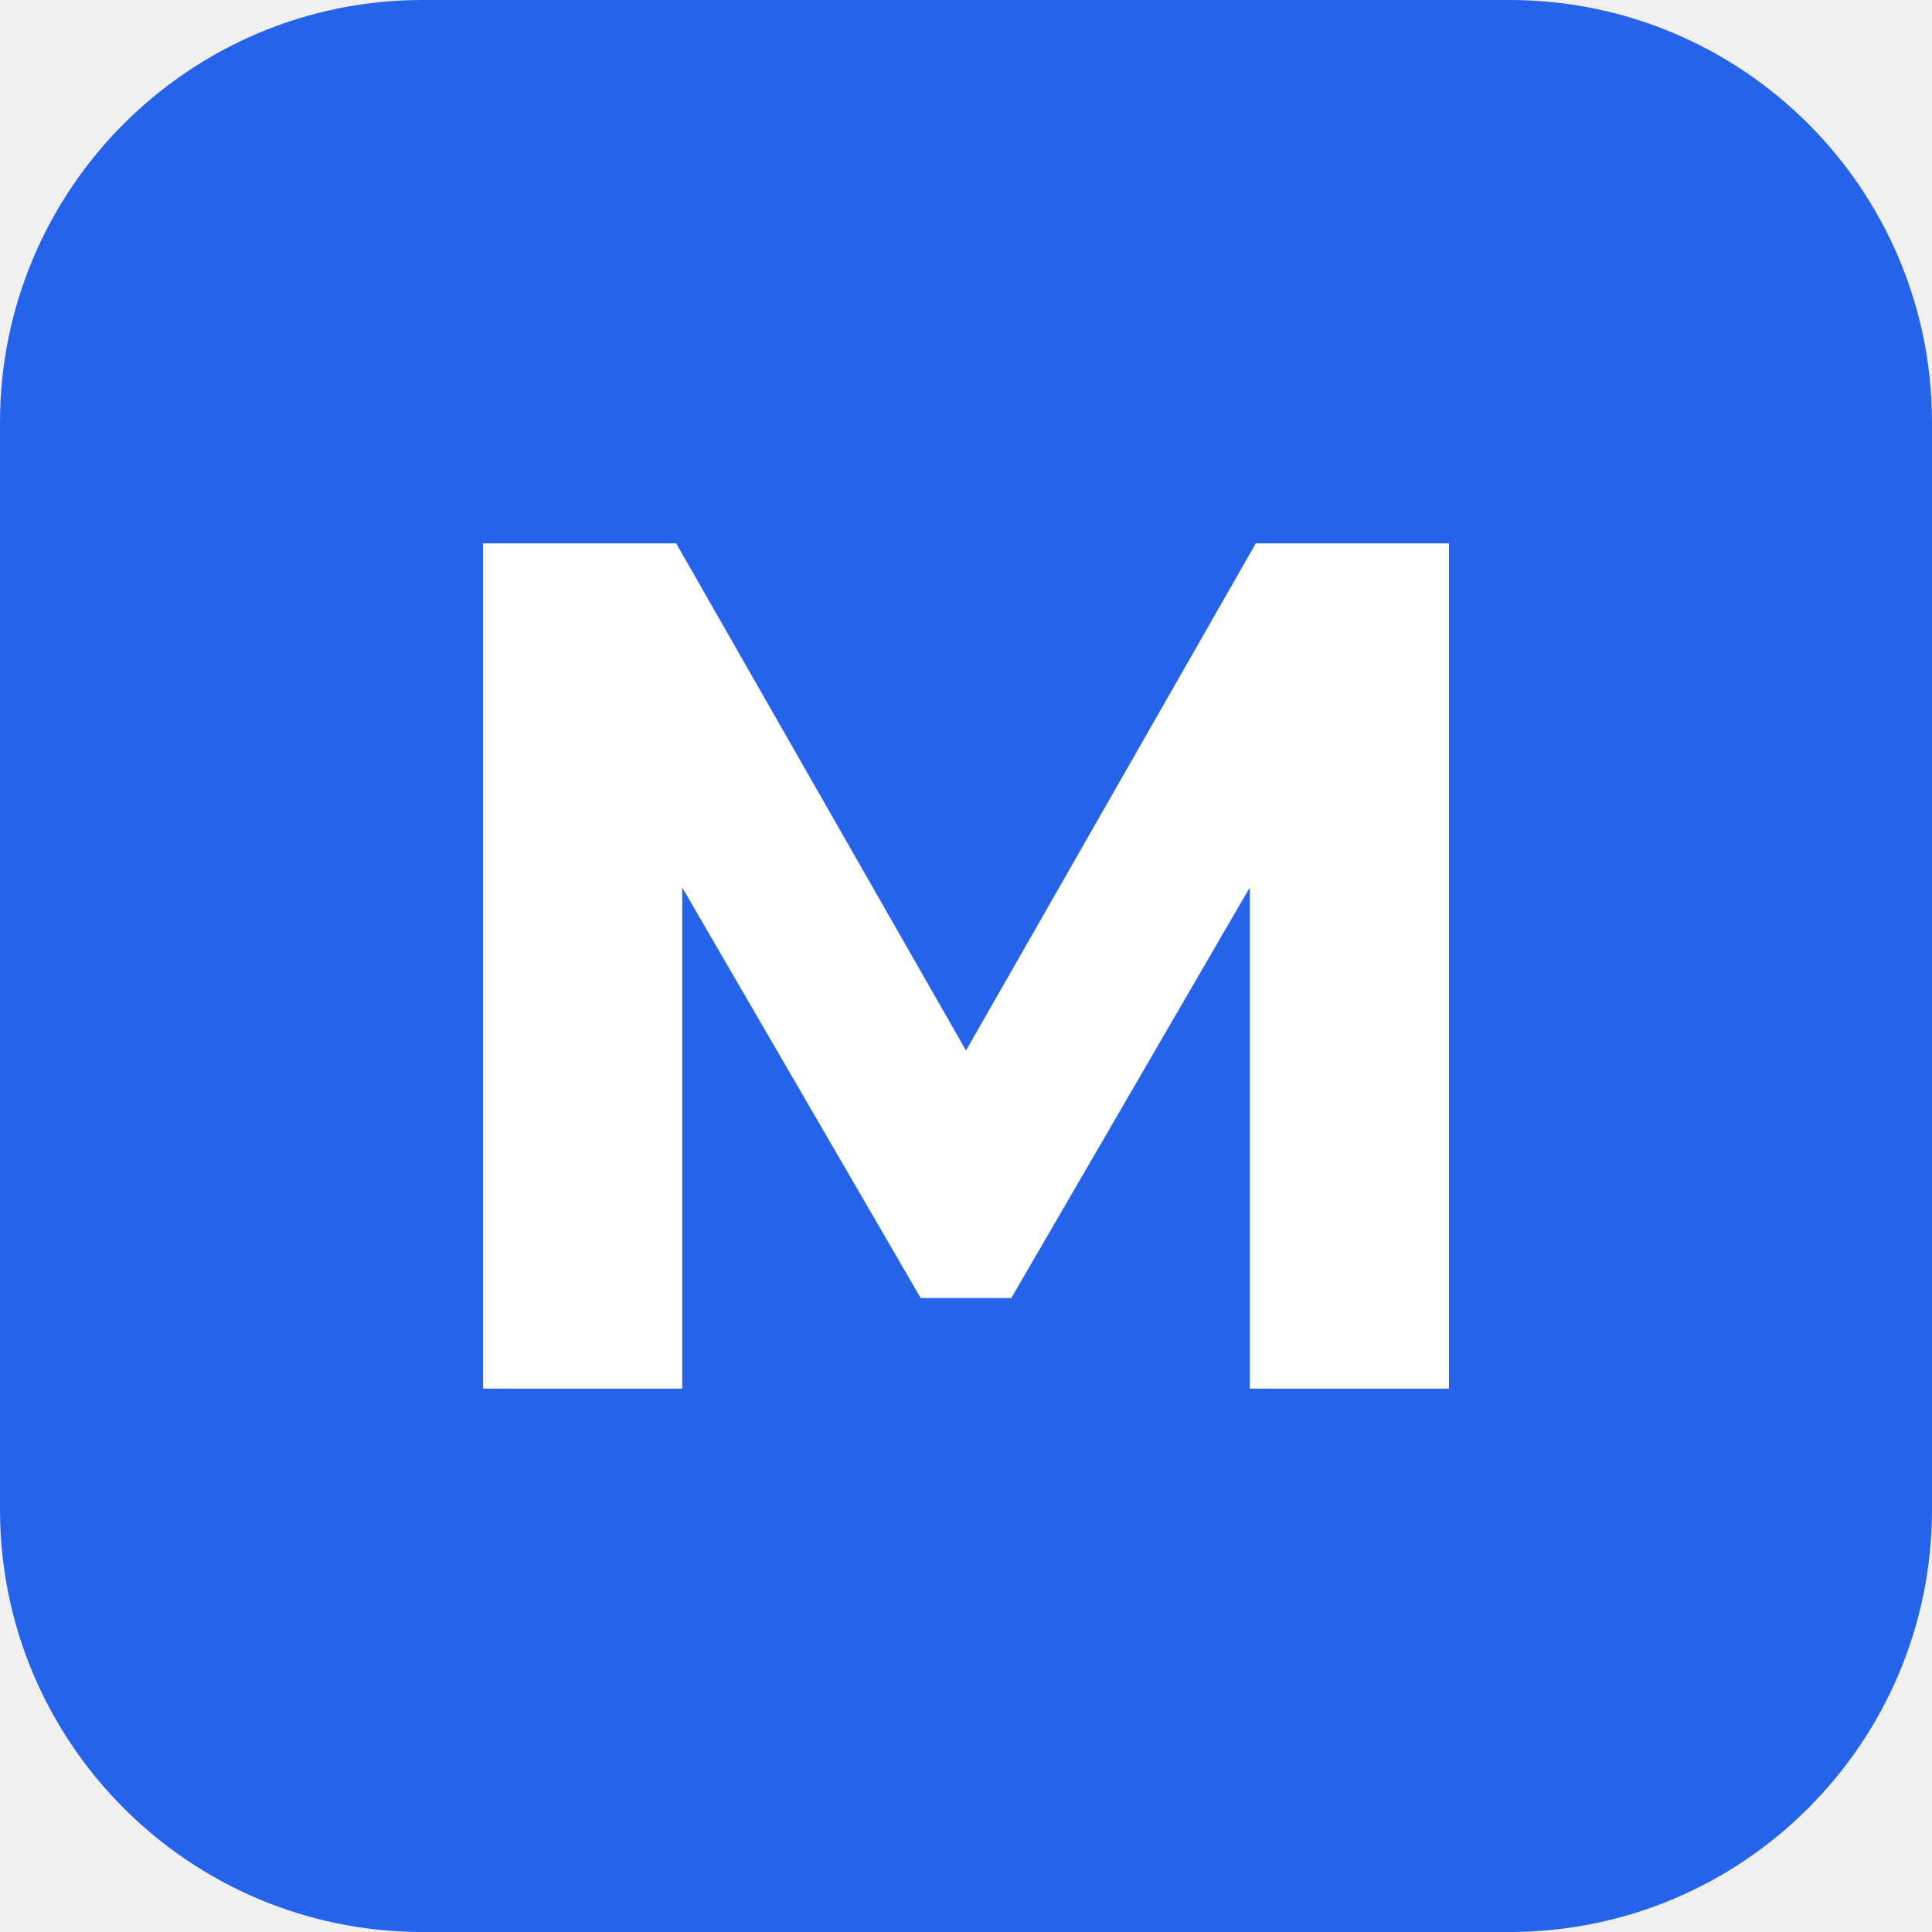
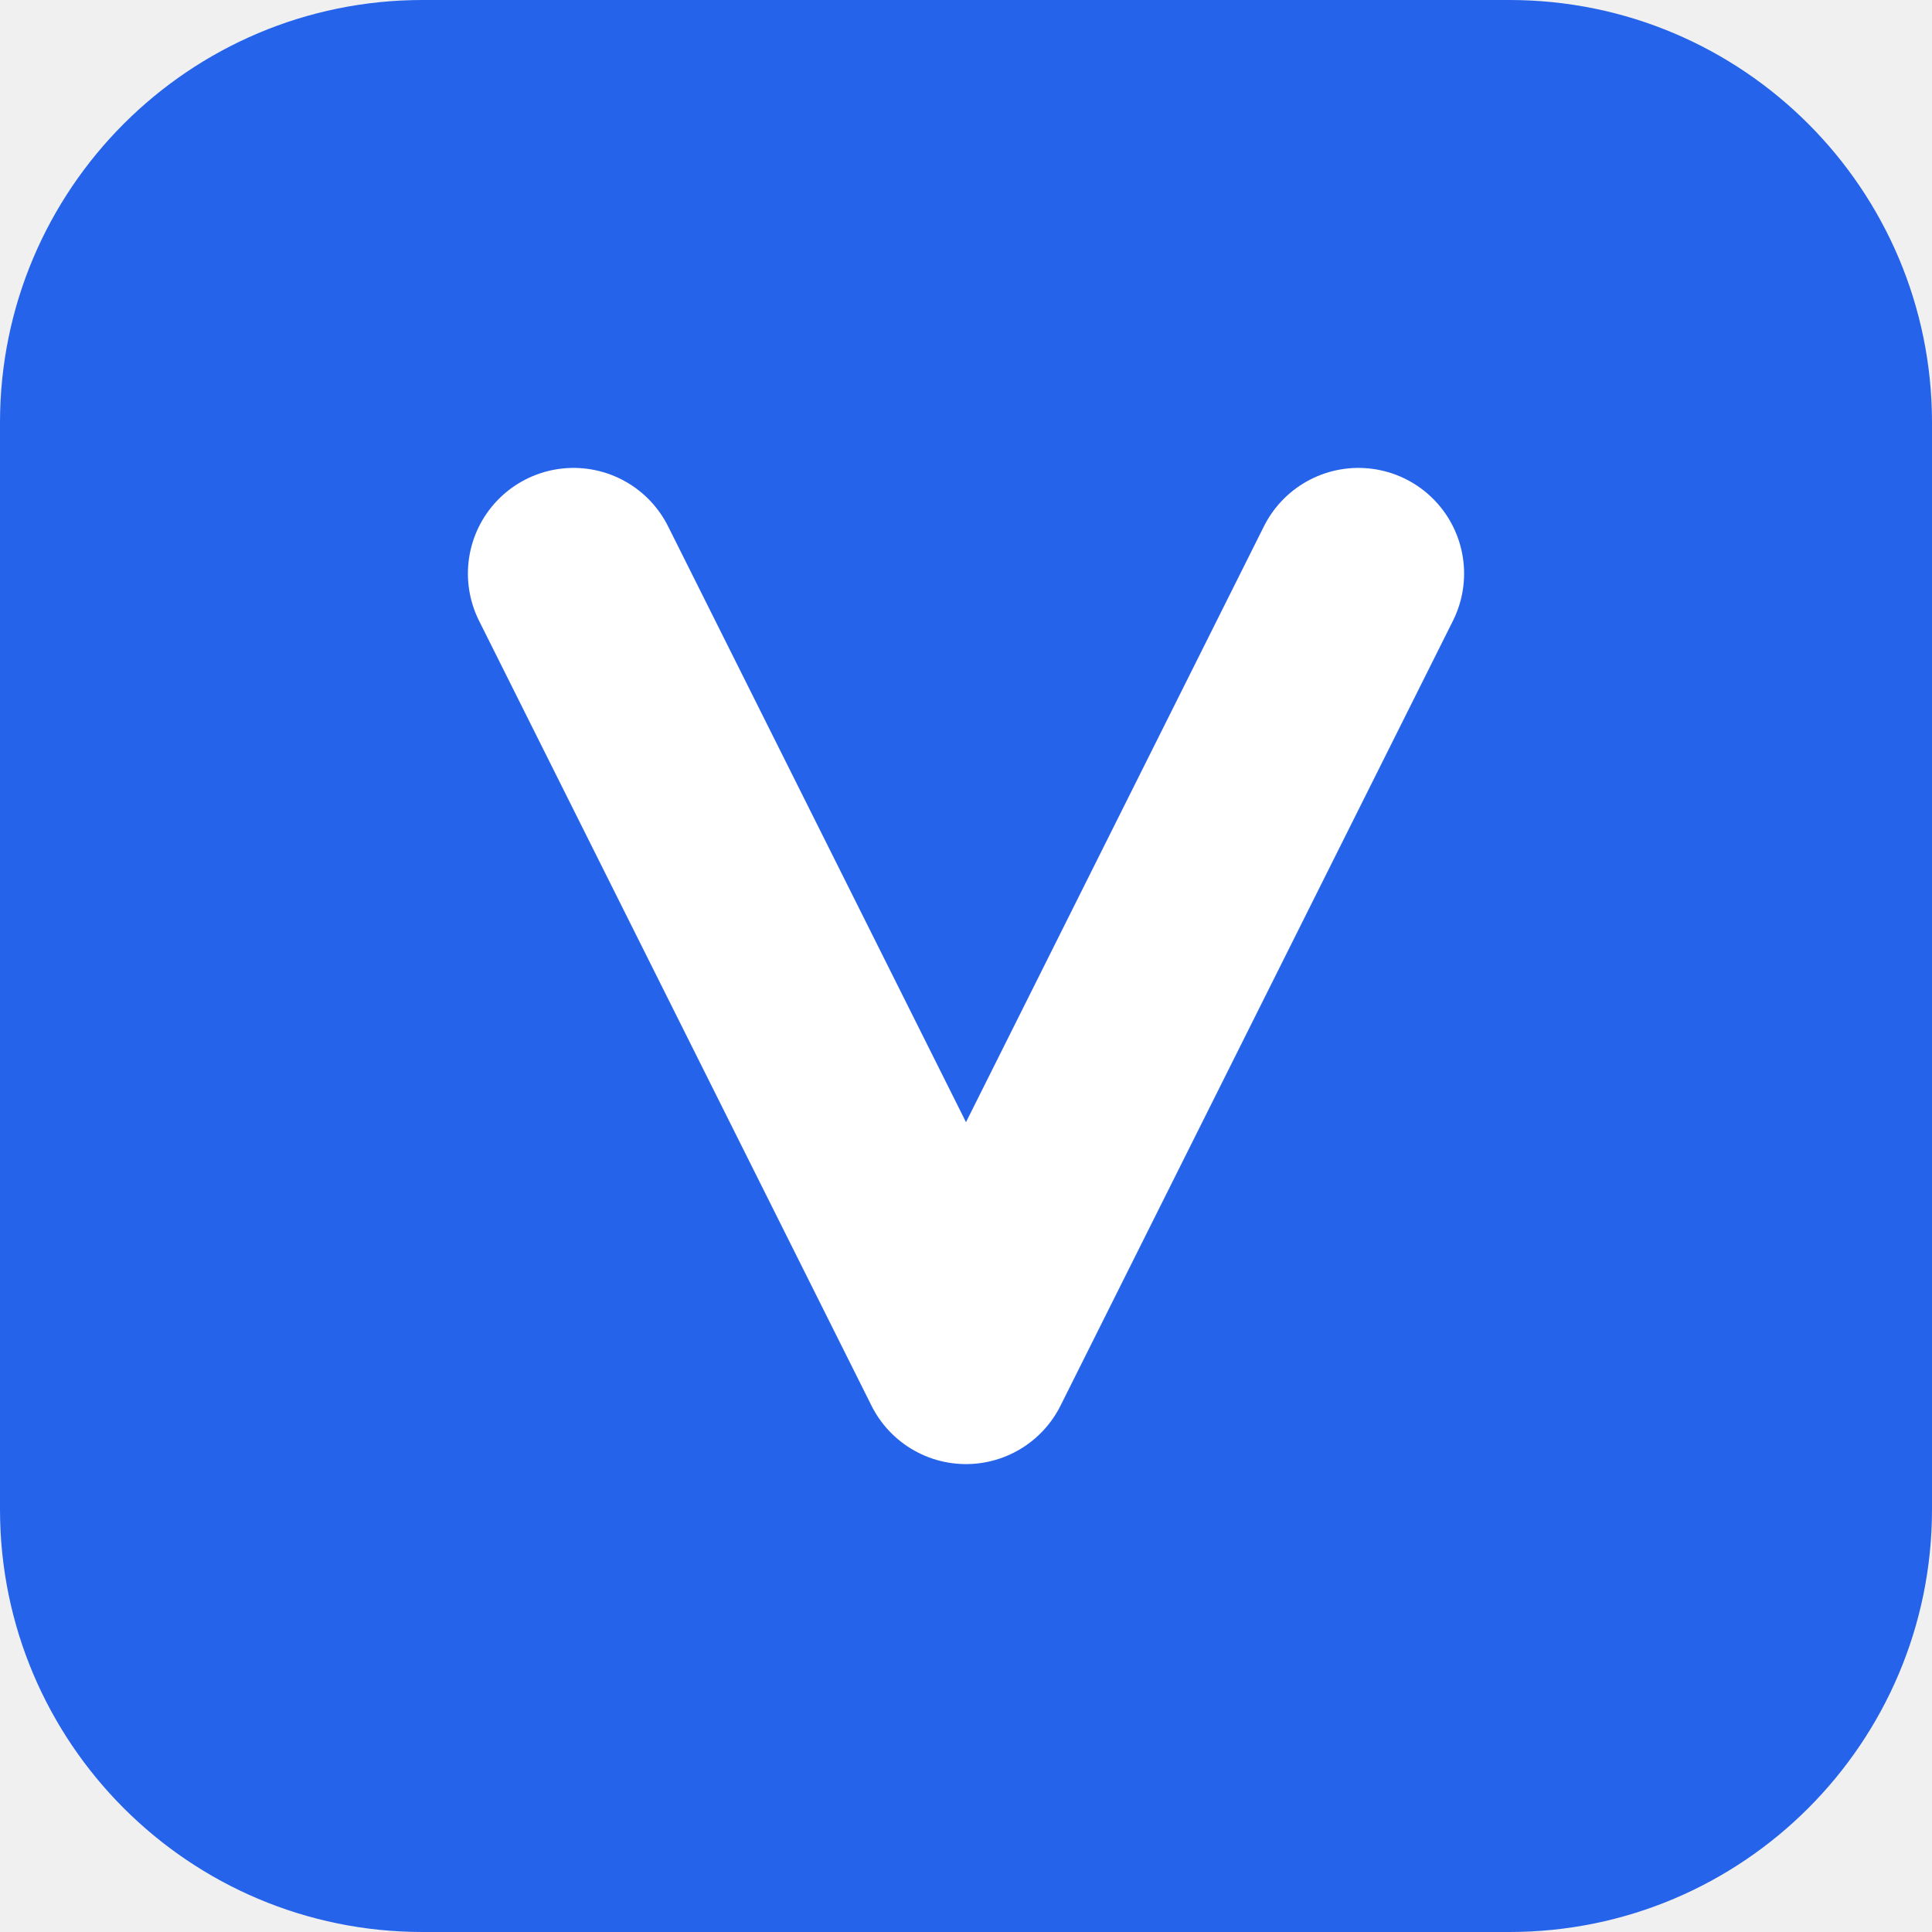
<svg xmlns="http://www.w3.org/2000/svg" viewBox="0 0 64 64">
  <rect width="64" height="64" rx="14" fill="#2563EB" />
-   <path d="M16 46V18h6.4l9.6 16.8L41.6 18H48v28h-6.6V29.4L33.5 43h-3L22.6 29.4V46H16Z" fill="#fff" />
+   <path d="M19 19 L32 45 L45 19" fill="none" stroke="#fff" stroke-width="7" stroke-linecap="round" stroke-linejoin="round" />
</svg>
